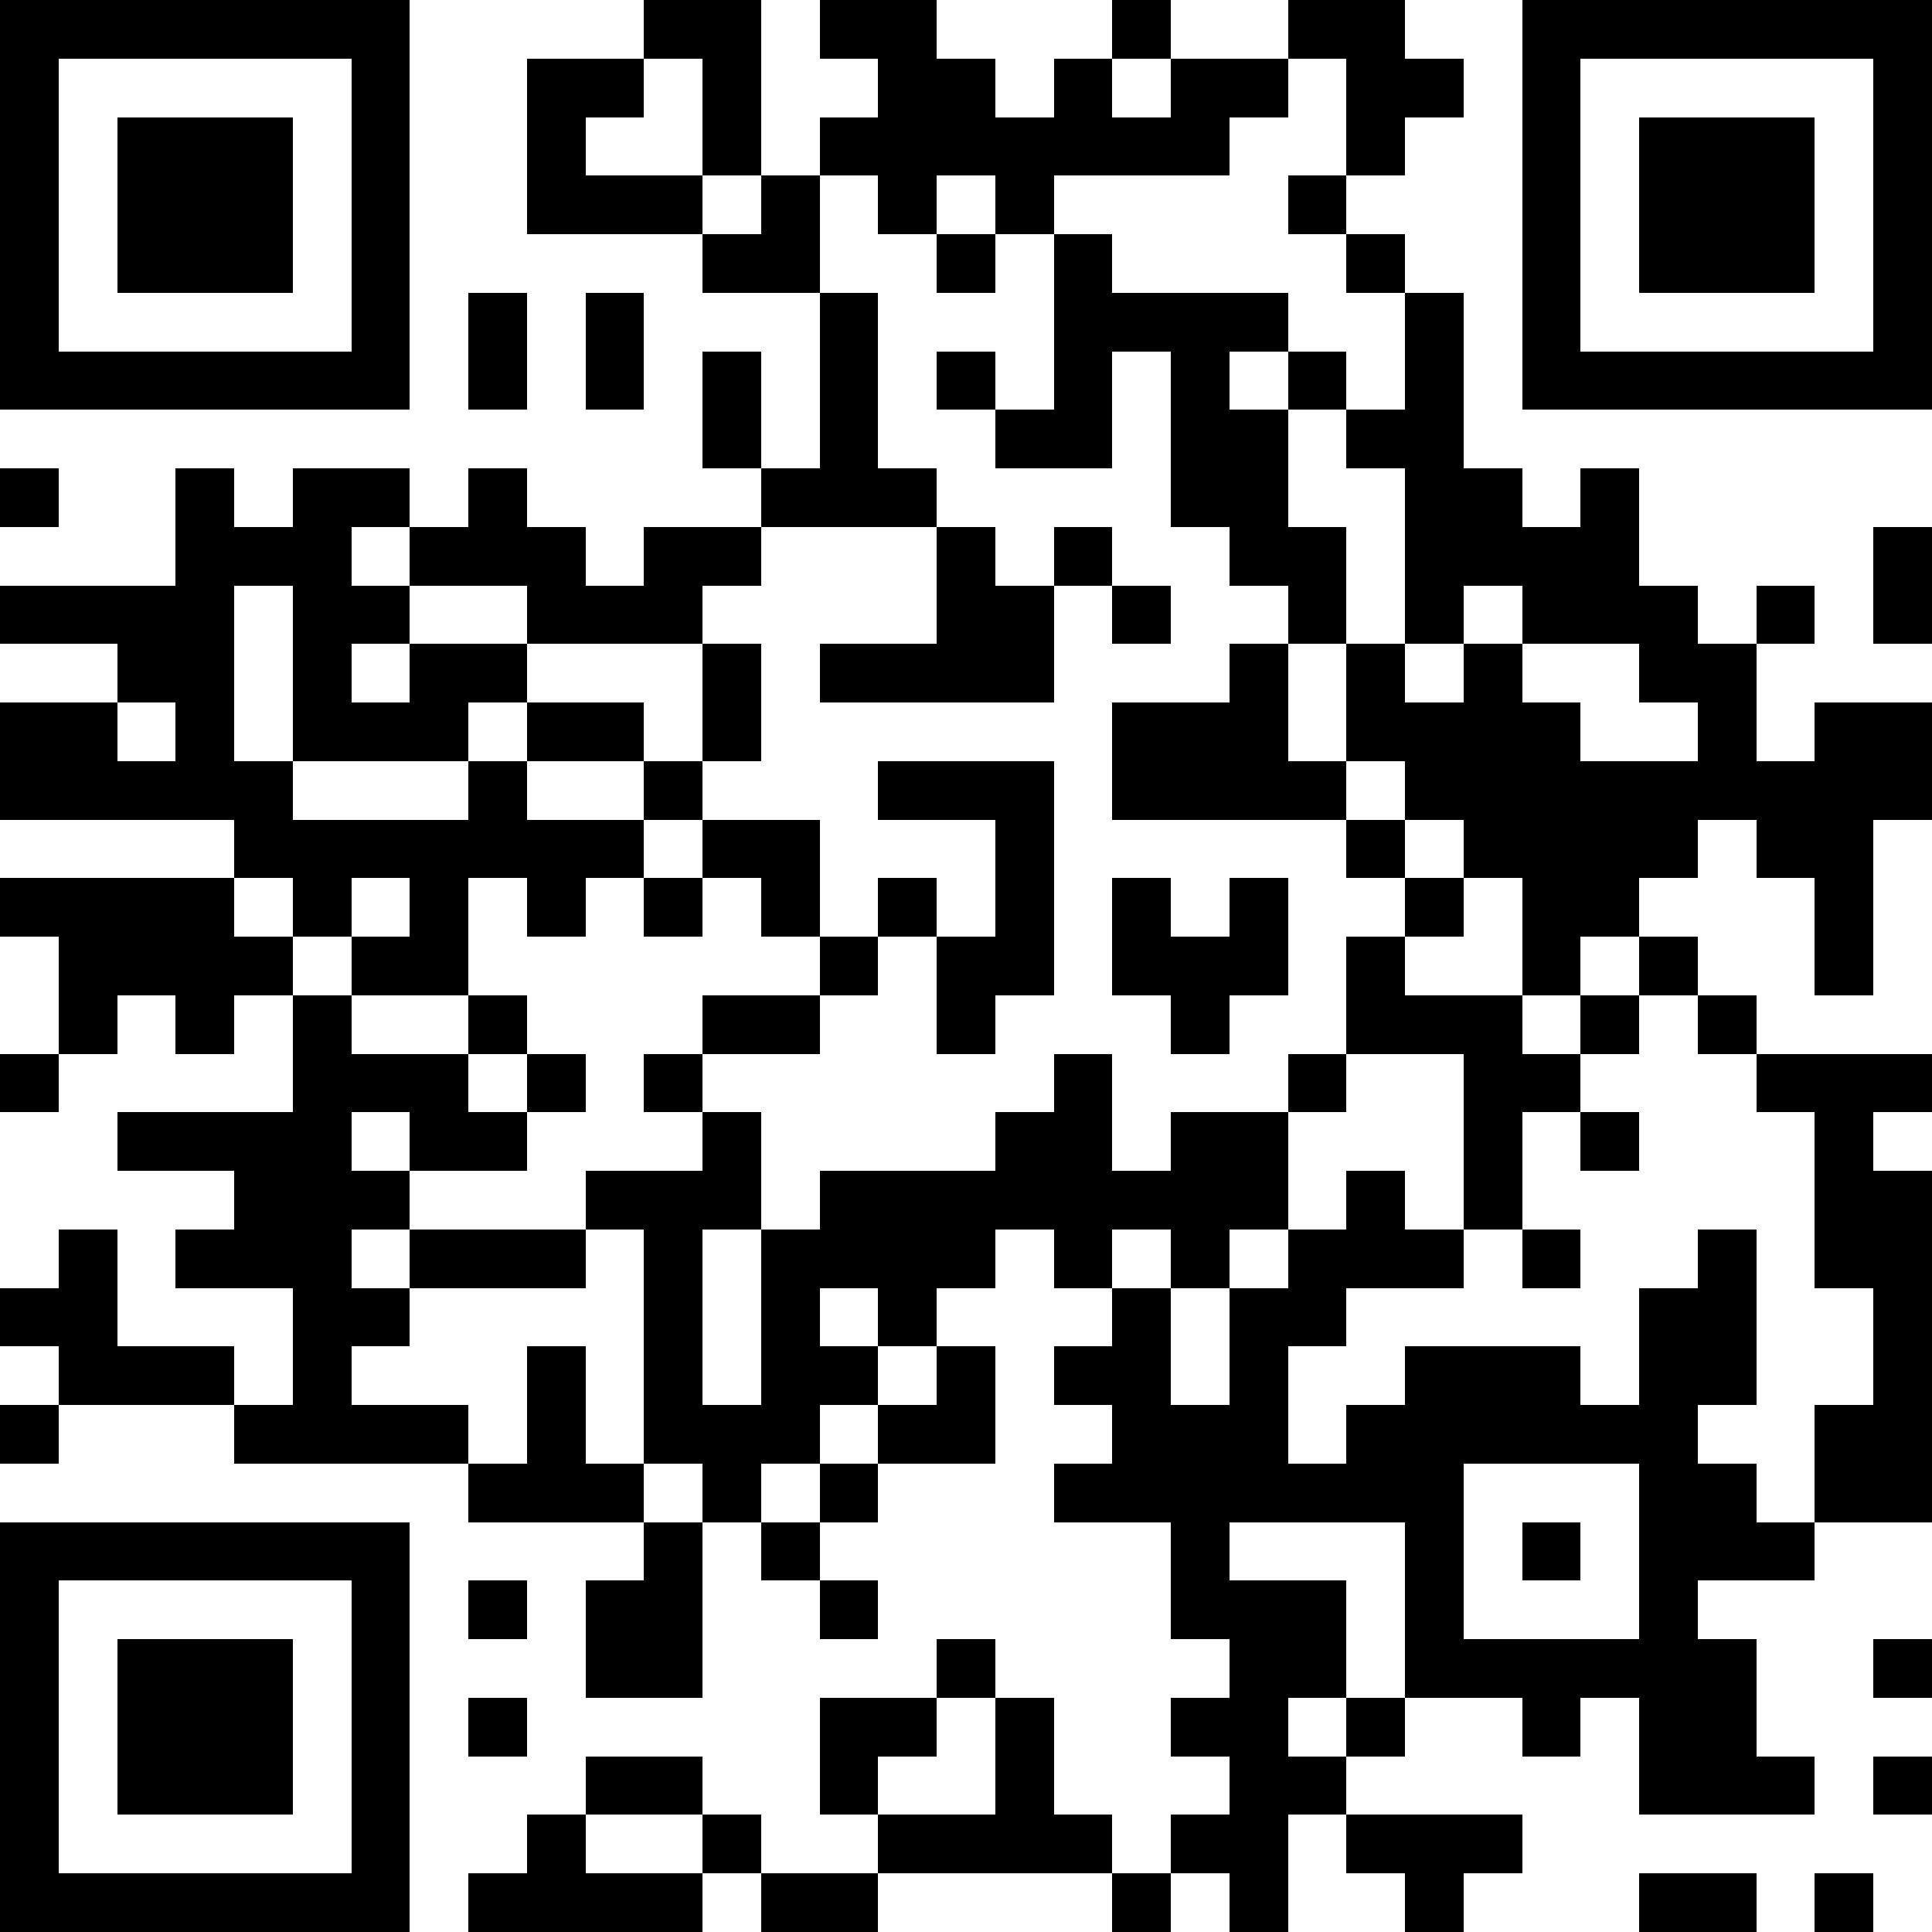
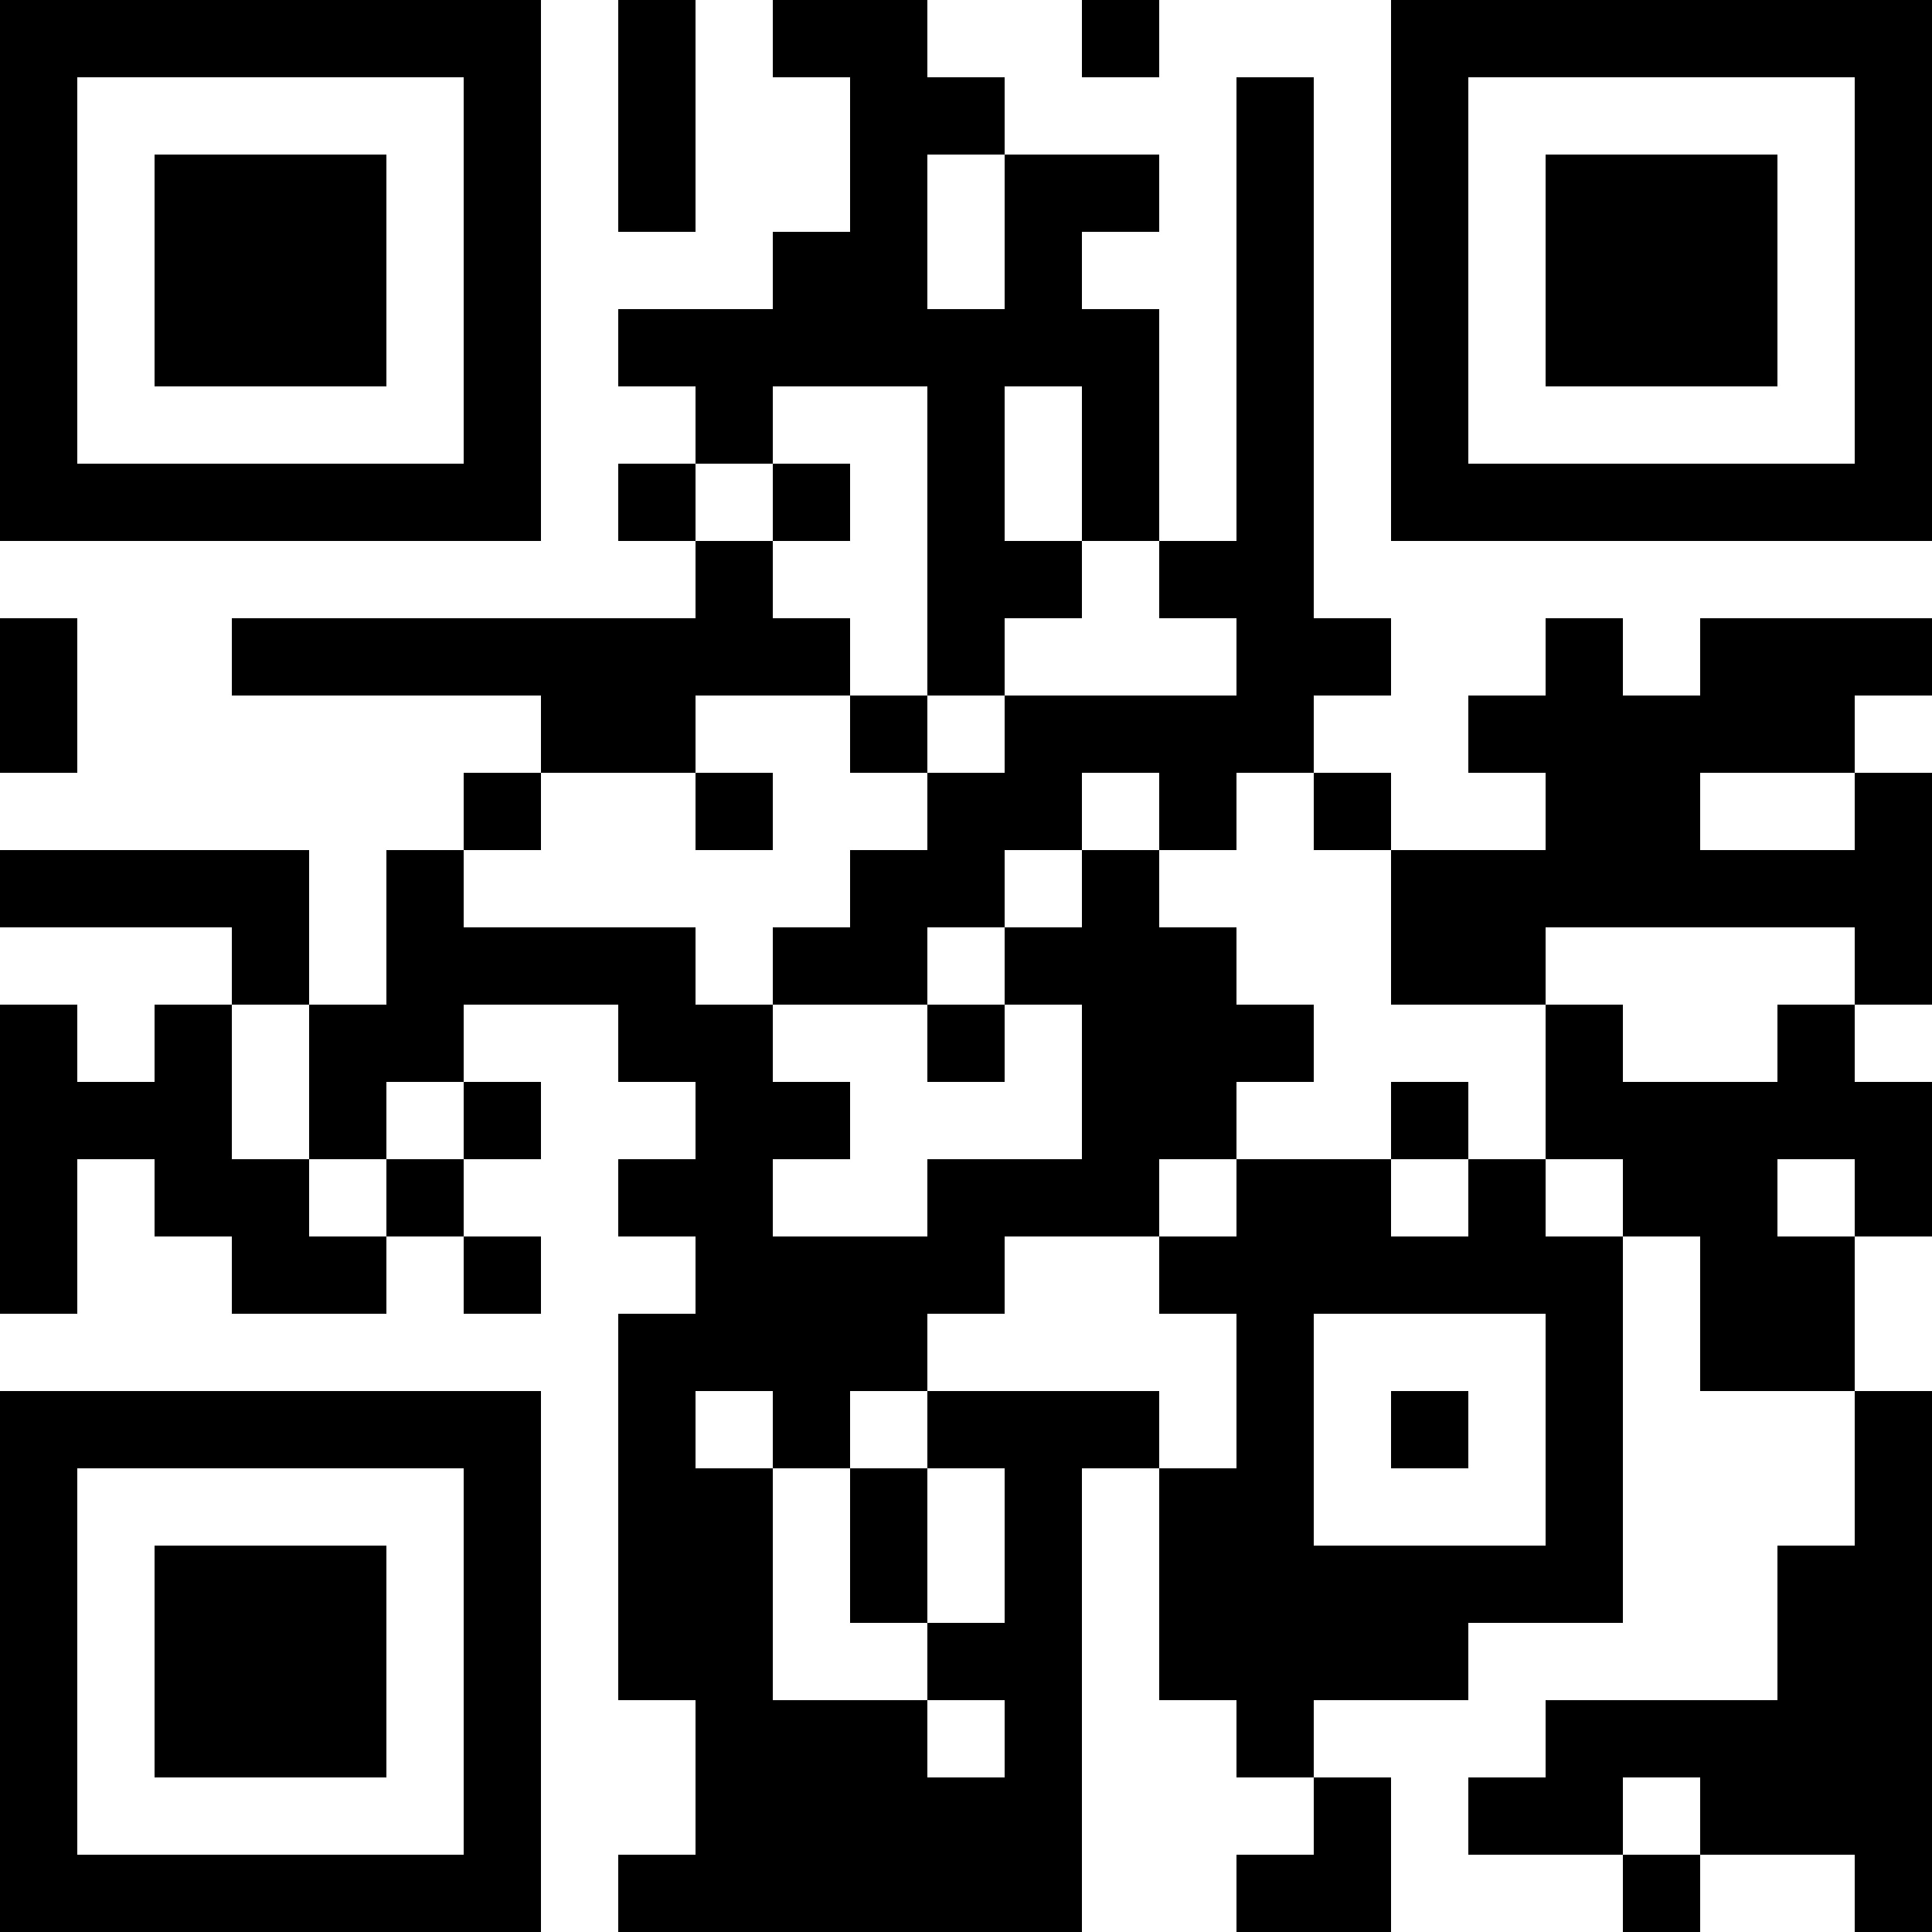
- <svg xmlns="http://www.w3.org/2000/svg" viewBox="0 0 33 33" width="264" height="264" shape-rendering="crispEdges">
-   <path stroke="#000000" d="M0 0.5h7m4 0h2m1 0h2m3 0h1m2 0h2m2 0h7M0 1.5h1m5 0h1m2 0h2m1 0h1m2 0h2m1 0h1m1 0h2m1 0h2m1 0h1m5 0h1M0 2.5h1m1 0h3m1 0h1m2 0h1m2 0h1m1 0h7m2 0h1m2 0h1m1 0h3m1 0h1M0 3.5h1m1 0h3m1 0h1m2 0h3m1 0h1m1 0h1m1 0h1m4 0h1m3 0h1m1 0h3m1 0h1M0 4.5h1m1 0h3m1 0h1m5 0h2m2 0h1m1 0h1m4 0h1m2 0h1m1 0h3m1 0h1M0 5.5h1m5 0h1m1 0h1m1 0h1m3 0h1m3 0h4m2 0h1m1 0h1m5 0h1M0 6.5h7m1 0h1m1 0h1m1 0h1m1 0h1m1 0h1m1 0h1m1 0h1m1 0h1m1 0h1m1 0h7M12 7.5h1m1 0h1m2 0h2m1 0h2m1 0h2M0 8.5h1m2 0h1m1 0h2m1 0h1m4 0h3m4 0h2m2 0h2m1 0h1M3 9.5h3m1 0h3m1 0h2m3 0h1m1 0h1m2 0h2m1 0h4m4 0h1M0 10.5h4m1 0h2m2 0h3m4 0h2m1 0h1m2 0h1m1 0h1m1 0h3m1 0h1m1 0h1M2 11.5h2m1 0h1m1 0h2m3 0h1m1 0h4m3 0h1m1 0h1m1 0h1m2 0h2M0 12.5h2m1 0h1m1 0h3m1 0h2m1 0h1m6 0h3m1 0h4m2 0h1m1 0h2M0 13.5h5m3 0h1m2 0h1m3 0h3m1 0h4m1 0h9M4 14.5h7m1 0h2m3 0h1m5 0h1m1 0h4m1 0h2M0 15.5h4m1 0h1m1 0h1m1 0h1m1 0h1m1 0h1m1 0h1m1 0h1m1 0h1m1 0h1m2 0h1m1 0h2m3 0h1M1 16.5h4m1 0h2m6 0h1m1 0h2m1 0h3m1 0h1m2 0h1m1 0h1m2 0h1M1 17.5h1m1 0h1m1 0h1m2 0h1m3 0h2m2 0h1m3 0h1m2 0h3m1 0h1m1 0h1M0 18.5h1m4 0h3m1 0h1m1 0h1m6 0h1m3 0h1m2 0h2m3 0h3M2 19.5h4m1 0h2m3 0h1m4 0h2m1 0h2m3 0h1m1 0h1m3 0h1M4 20.5h3m3 0h3m1 0h8m1 0h1m1 0h1m5 0h2M1 21.5h1m1 0h3m1 0h3m1 0h1m1 0h4m1 0h1m1 0h1m1 0h3m1 0h1m2 0h1m1 0h2M0 22.5h2m3 0h2m4 0h1m1 0h1m1 0h1m3 0h1m1 0h2m5 0h2m2 0h1M1 23.5h3m1 0h1m3 0h1m1 0h1m1 0h2m1 0h1m1 0h2m1 0h1m2 0h3m1 0h2m2 0h1M0 24.5h1m3 0h4m1 0h1m1 0h3m1 0h2m2 0h3m1 0h6m2 0h2M8 25.5h3m1 0h1m1 0h1m3 0h7m3 0h2m1 0h2M0 26.5h7m4 0h1m1 0h1m6 0h1m3 0h1m1 0h1m1 0h3M0 27.5h1m5 0h1m1 0h1m1 0h2m2 0h1m5 0h3m1 0h1m3 0h1M0 28.5h1m1 0h3m1 0h1m3 0h2m4 0h1m4 0h2m1 0h6m2 0h1M0 29.5h1m1 0h3m1 0h1m1 0h1m5 0h2m1 0h1m2 0h2m1 0h1m2 0h1m1 0h2M0 30.5h1m1 0h3m1 0h1m3 0h2m2 0h1m2 0h1m3 0h2m5 0h3m1 0h1M0 31.5h1m5 0h1m2 0h1m2 0h1m2 0h4m1 0h2m1 0h3M0 32.5h7m1 0h4m1 0h2m4 0h1m1 0h1m2 0h1m3 0h2m1 0h1" />
+ <svg xmlns="http://www.w3.org/2000/svg" viewBox="0 0 25 25" width="264" height="264" shape-rendering="crispEdges">
+   <path stroke="#000000" d="M0 0.5h7m1 0h1m1 0h2m2 0h1m3 0h7M0 1.5h1m5 0h1m1 0h1m2 0h2m3 0h1m1 0h1m5 0h1M0 2.5h1m1 0h3m1 0h1m1 0h1m2 0h1m1 0h2m1 0h1m1 0h1m1 0h3m1 0h1M0 3.5h1m1 0h3m1 0h1m3 0h2m1 0h1m2 0h1m1 0h1m1 0h3m1 0h1M0 4.5h1m1 0h3m1 0h1m1 0h7m1 0h1m1 0h1m1 0h3m1 0h1M0 5.5h1m5 0h1m2 0h1m2 0h1m1 0h1m1 0h1m1 0h1m5 0h1M0 6.5h7m1 0h1m1 0h1m1 0h1m1 0h1m1 0h1m1 0h7M9 7.5h1m2 0h2m1 0h2M0 8.5h1m2 0h8m1 0h1m3 0h2m2 0h1m1 0h3M0 9.5h1m6 0h2m2 0h1m1 0h4m2 0h5M6 10.5h1m2 0h1m2 0h2m1 0h1m1 0h1m2 0h2m2 0h1M0 11.5h4m1 0h1m5 0h2m1 0h1m3 0h7M3 12.5h1m1 0h4m1 0h2m1 0h3m2 0h2m4 0h1M0 13.5h1m1 0h1m1 0h2m2 0h2m2 0h1m1 0h3m3 0h1m2 0h1M0 14.5h3m1 0h1m1 0h1m2 0h2m3 0h2m2 0h1m1 0h5M0 15.5h1m1 0h2m1 0h1m2 0h2m2 0h3m1 0h2m1 0h1m1 0h2m1 0h1M0 16.5h1m2 0h2m1 0h1m2 0h4m2 0h6m1 0h2M8 17.5h4m4 0h1m3 0h1m1 0h2M0 18.5h7m1 0h1m1 0h1m1 0h3m1 0h1m1 0h1m1 0h1m3 0h1M0 19.5h1m5 0h1m1 0h2m1 0h1m1 0h1m1 0h2m3 0h1m3 0h1M0 20.5h1m1 0h3m1 0h1m1 0h2m1 0h1m1 0h1m1 0h6m2 0h2M0 21.5h1m1 0h3m1 0h1m1 0h2m2 0h2m1 0h4m4 0h2M0 22.5h1m1 0h3m1 0h1m2 0h3m1 0h1m2 0h1m3 0h5M0 23.5h1m5 0h1m2 0h5m3 0h1m1 0h2m1 0h3M0 24.5h7m1 0h6m2 0h2m3 0h1m2 0h1" />
</svg>
